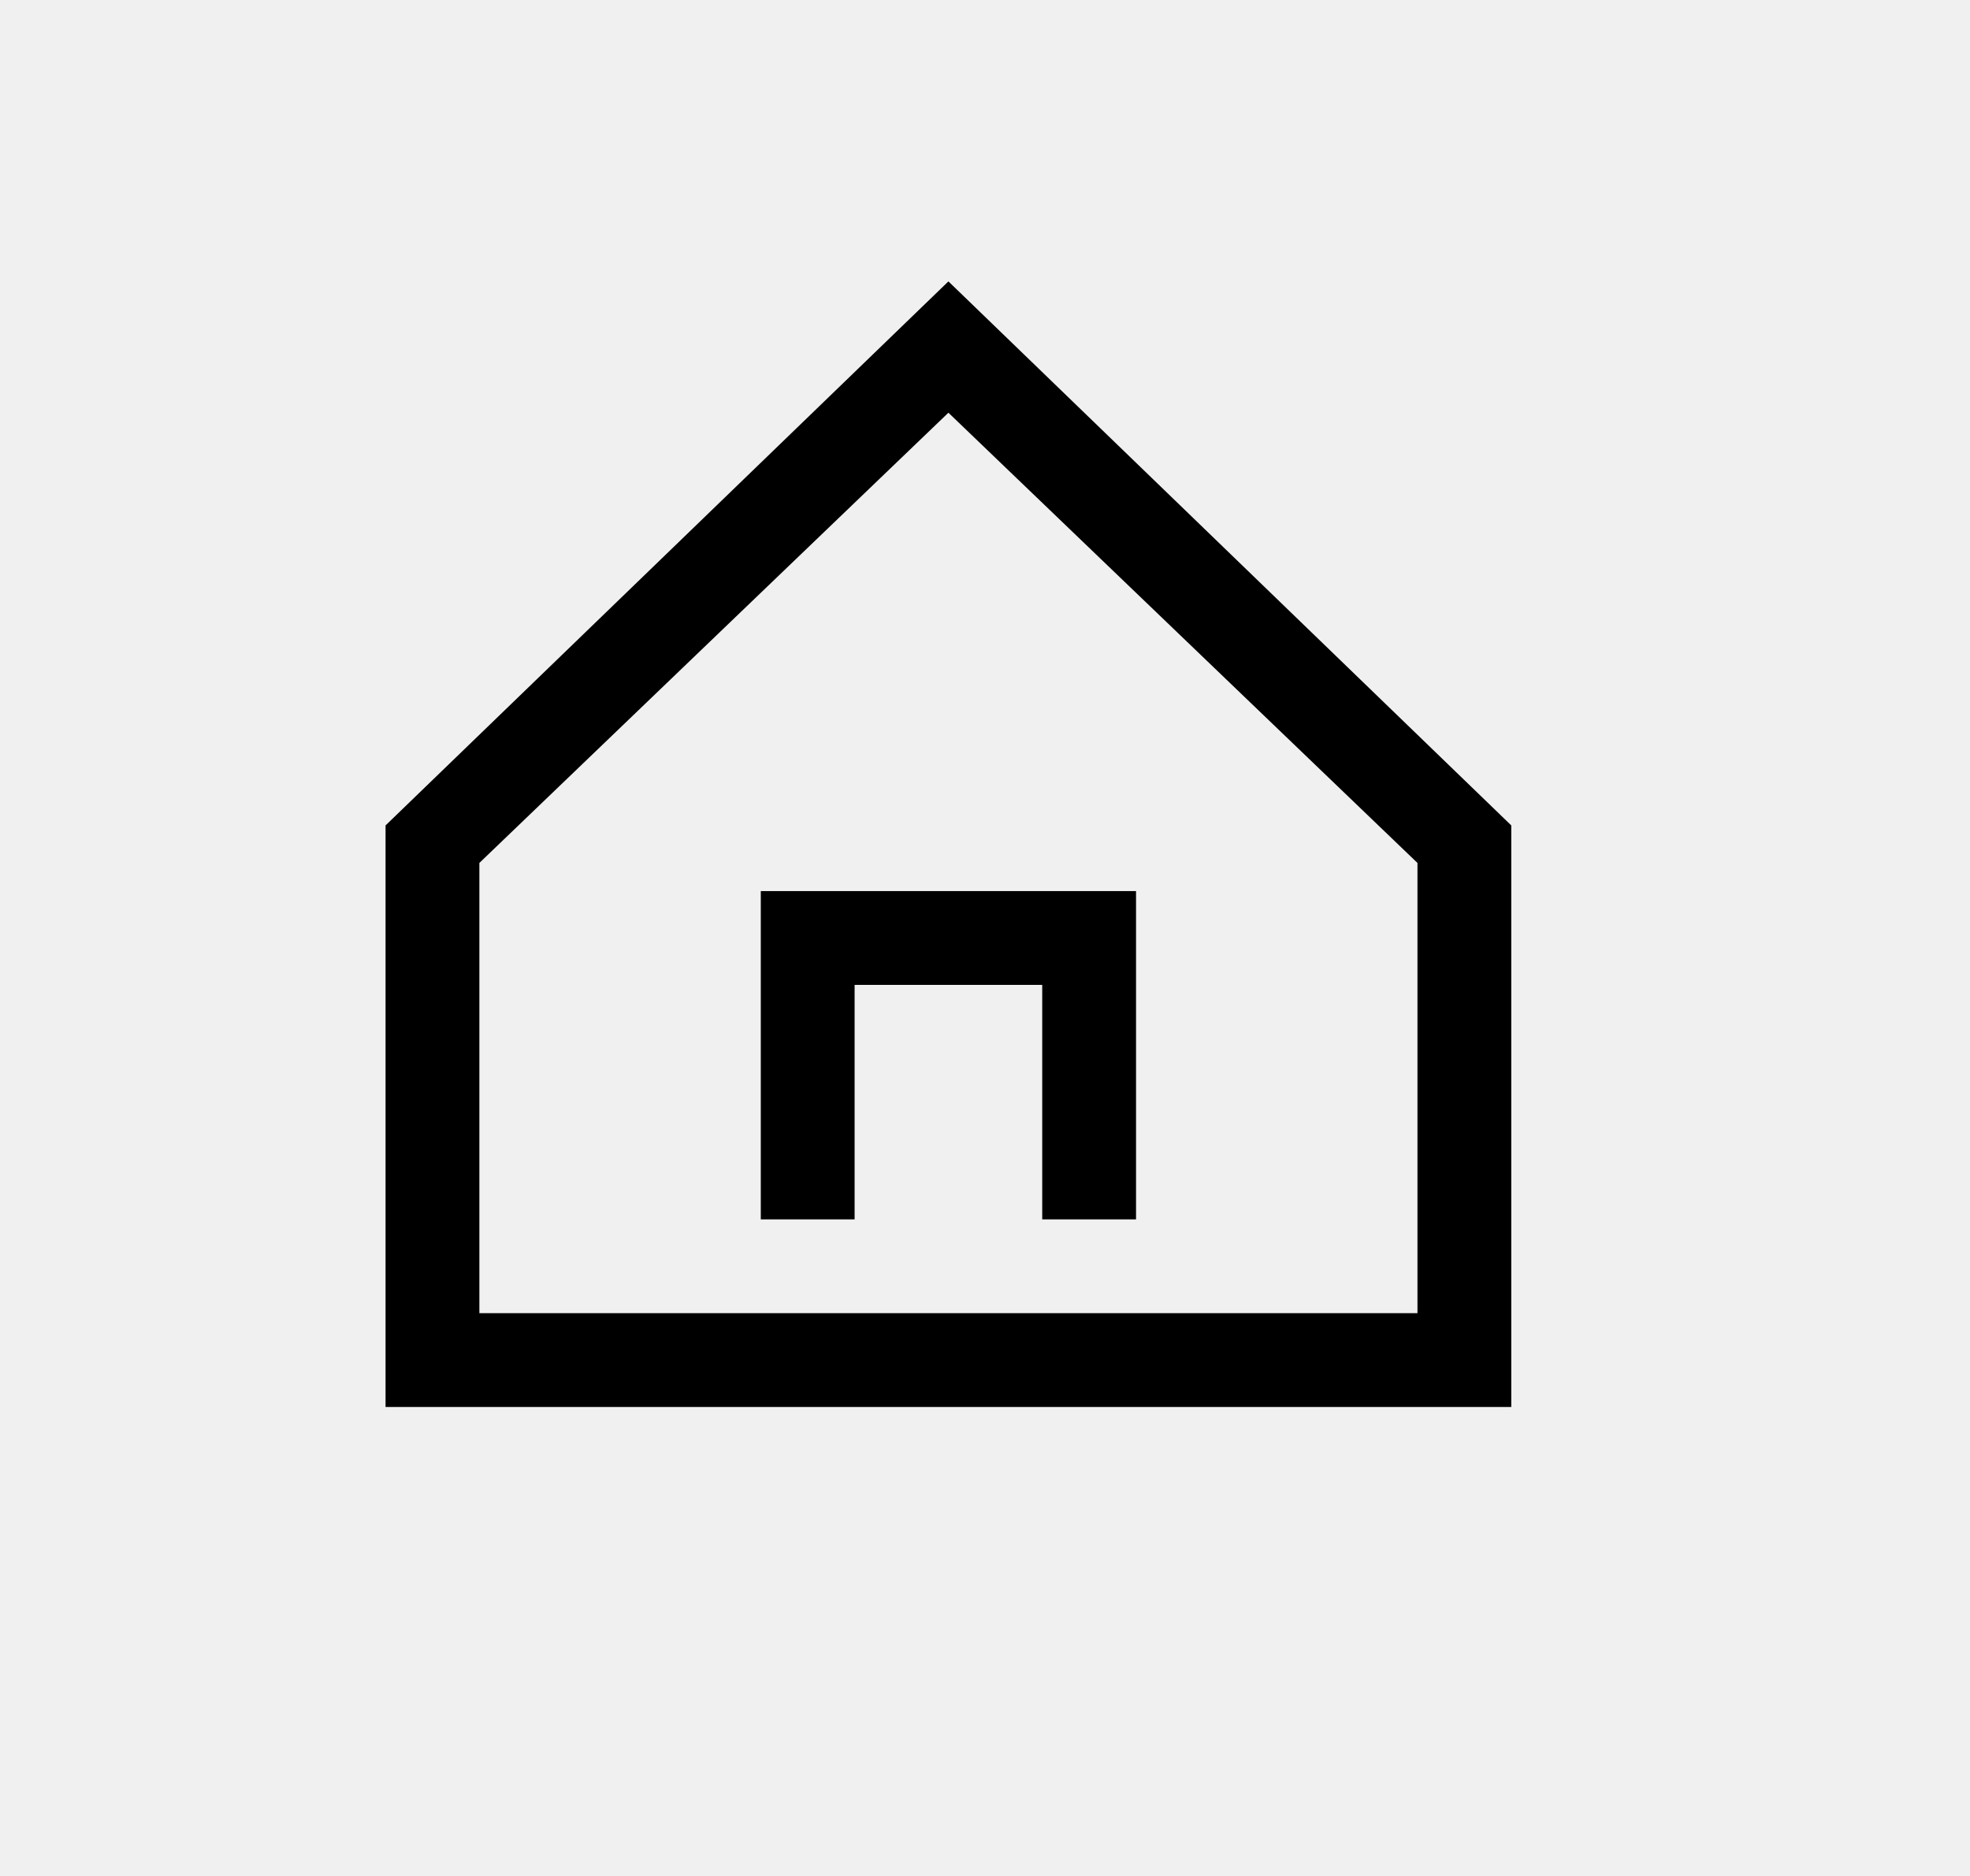
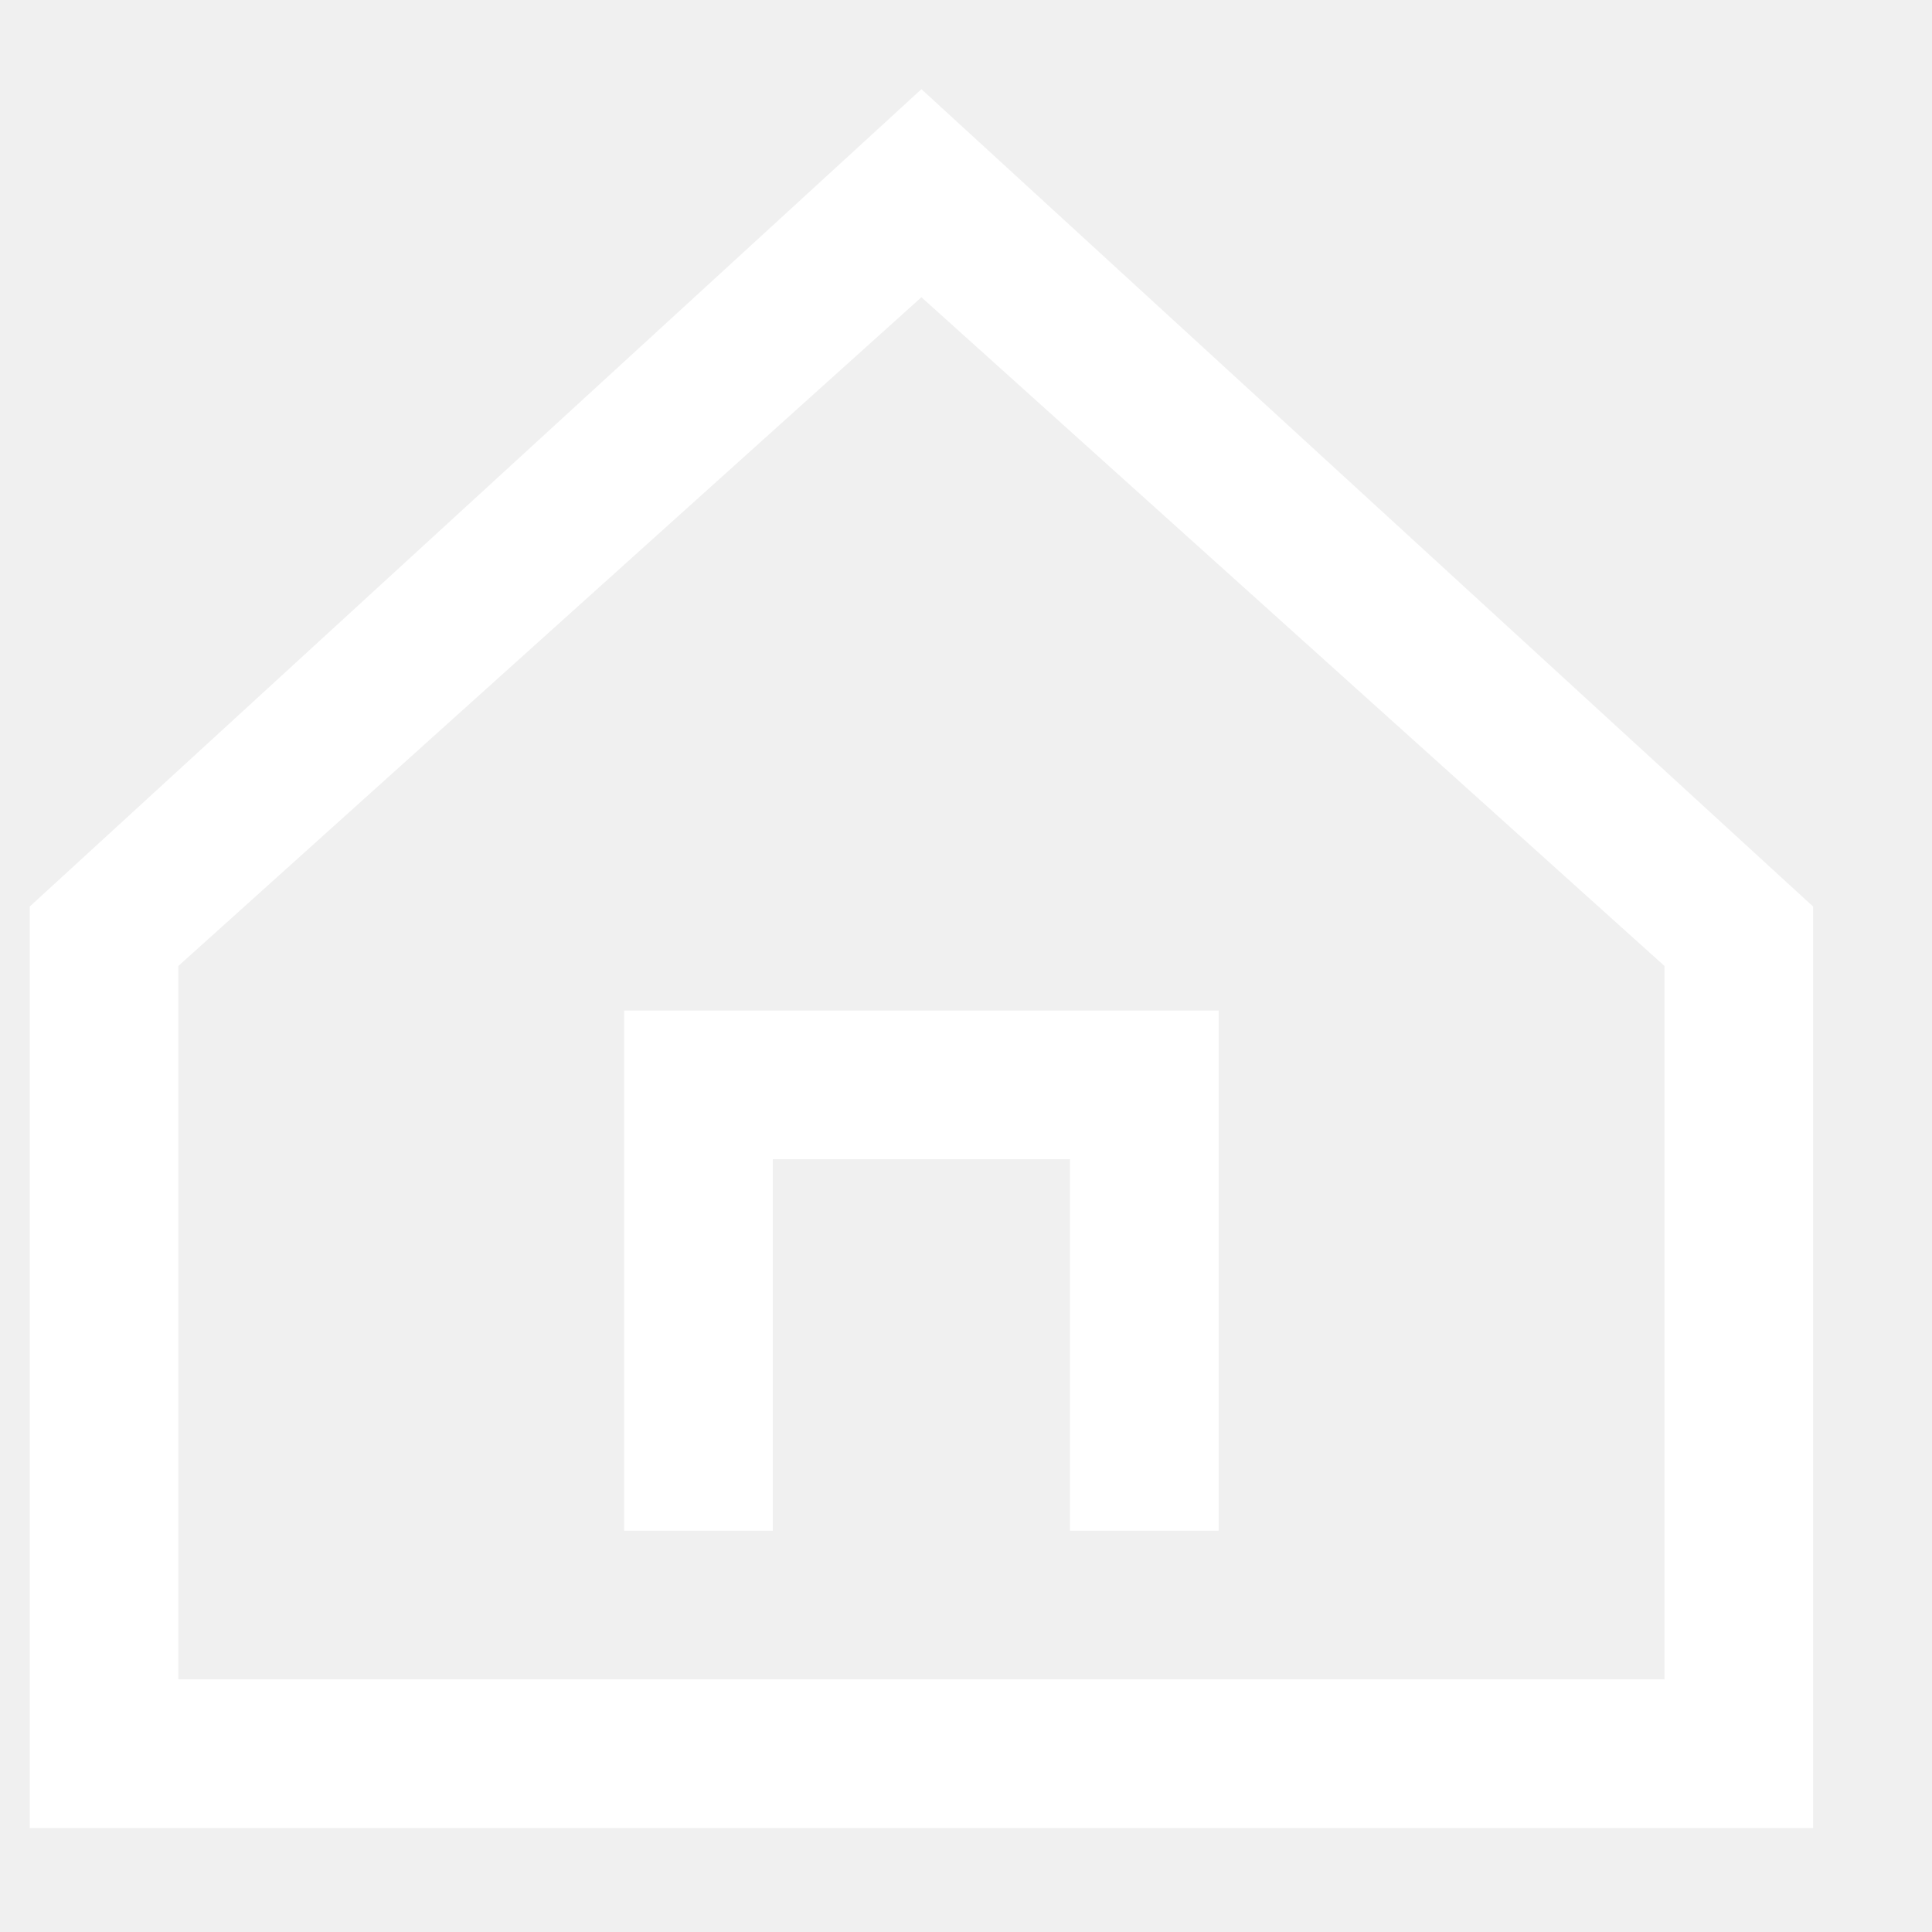
- <svg xmlns="http://www.w3.org/2000/svg" width="21" height="20" fill="none">
-   <path d="m10.11 3-6 5.8V15h12V8.8l-6-5.8Zm5 11h-10V9.2l5-4.8 5 4.8V14Z" fill="#000" />
-   <path d="M8.11 13h1v-2.5h2V13h1V9.5h-4V13Z" fill="#000" />
+ <svg xmlns="http://www.w3.org/2000/svg" width="13" height="13" viewBox="0 0 13 13" fill="none">
+   <path fill-rule="evenodd" clip-rule="evenodd" d="m.2 6.1 6-5.5 6 5.5v6.2H.2V6.1Zm1 .4v4.8h10V6.5L6.2 2l-5 4.5Zm4 3.8h-1V6.8h4v3.5h-1V7.8h-2v2.5Z" fill="#fff" />
</svg>
